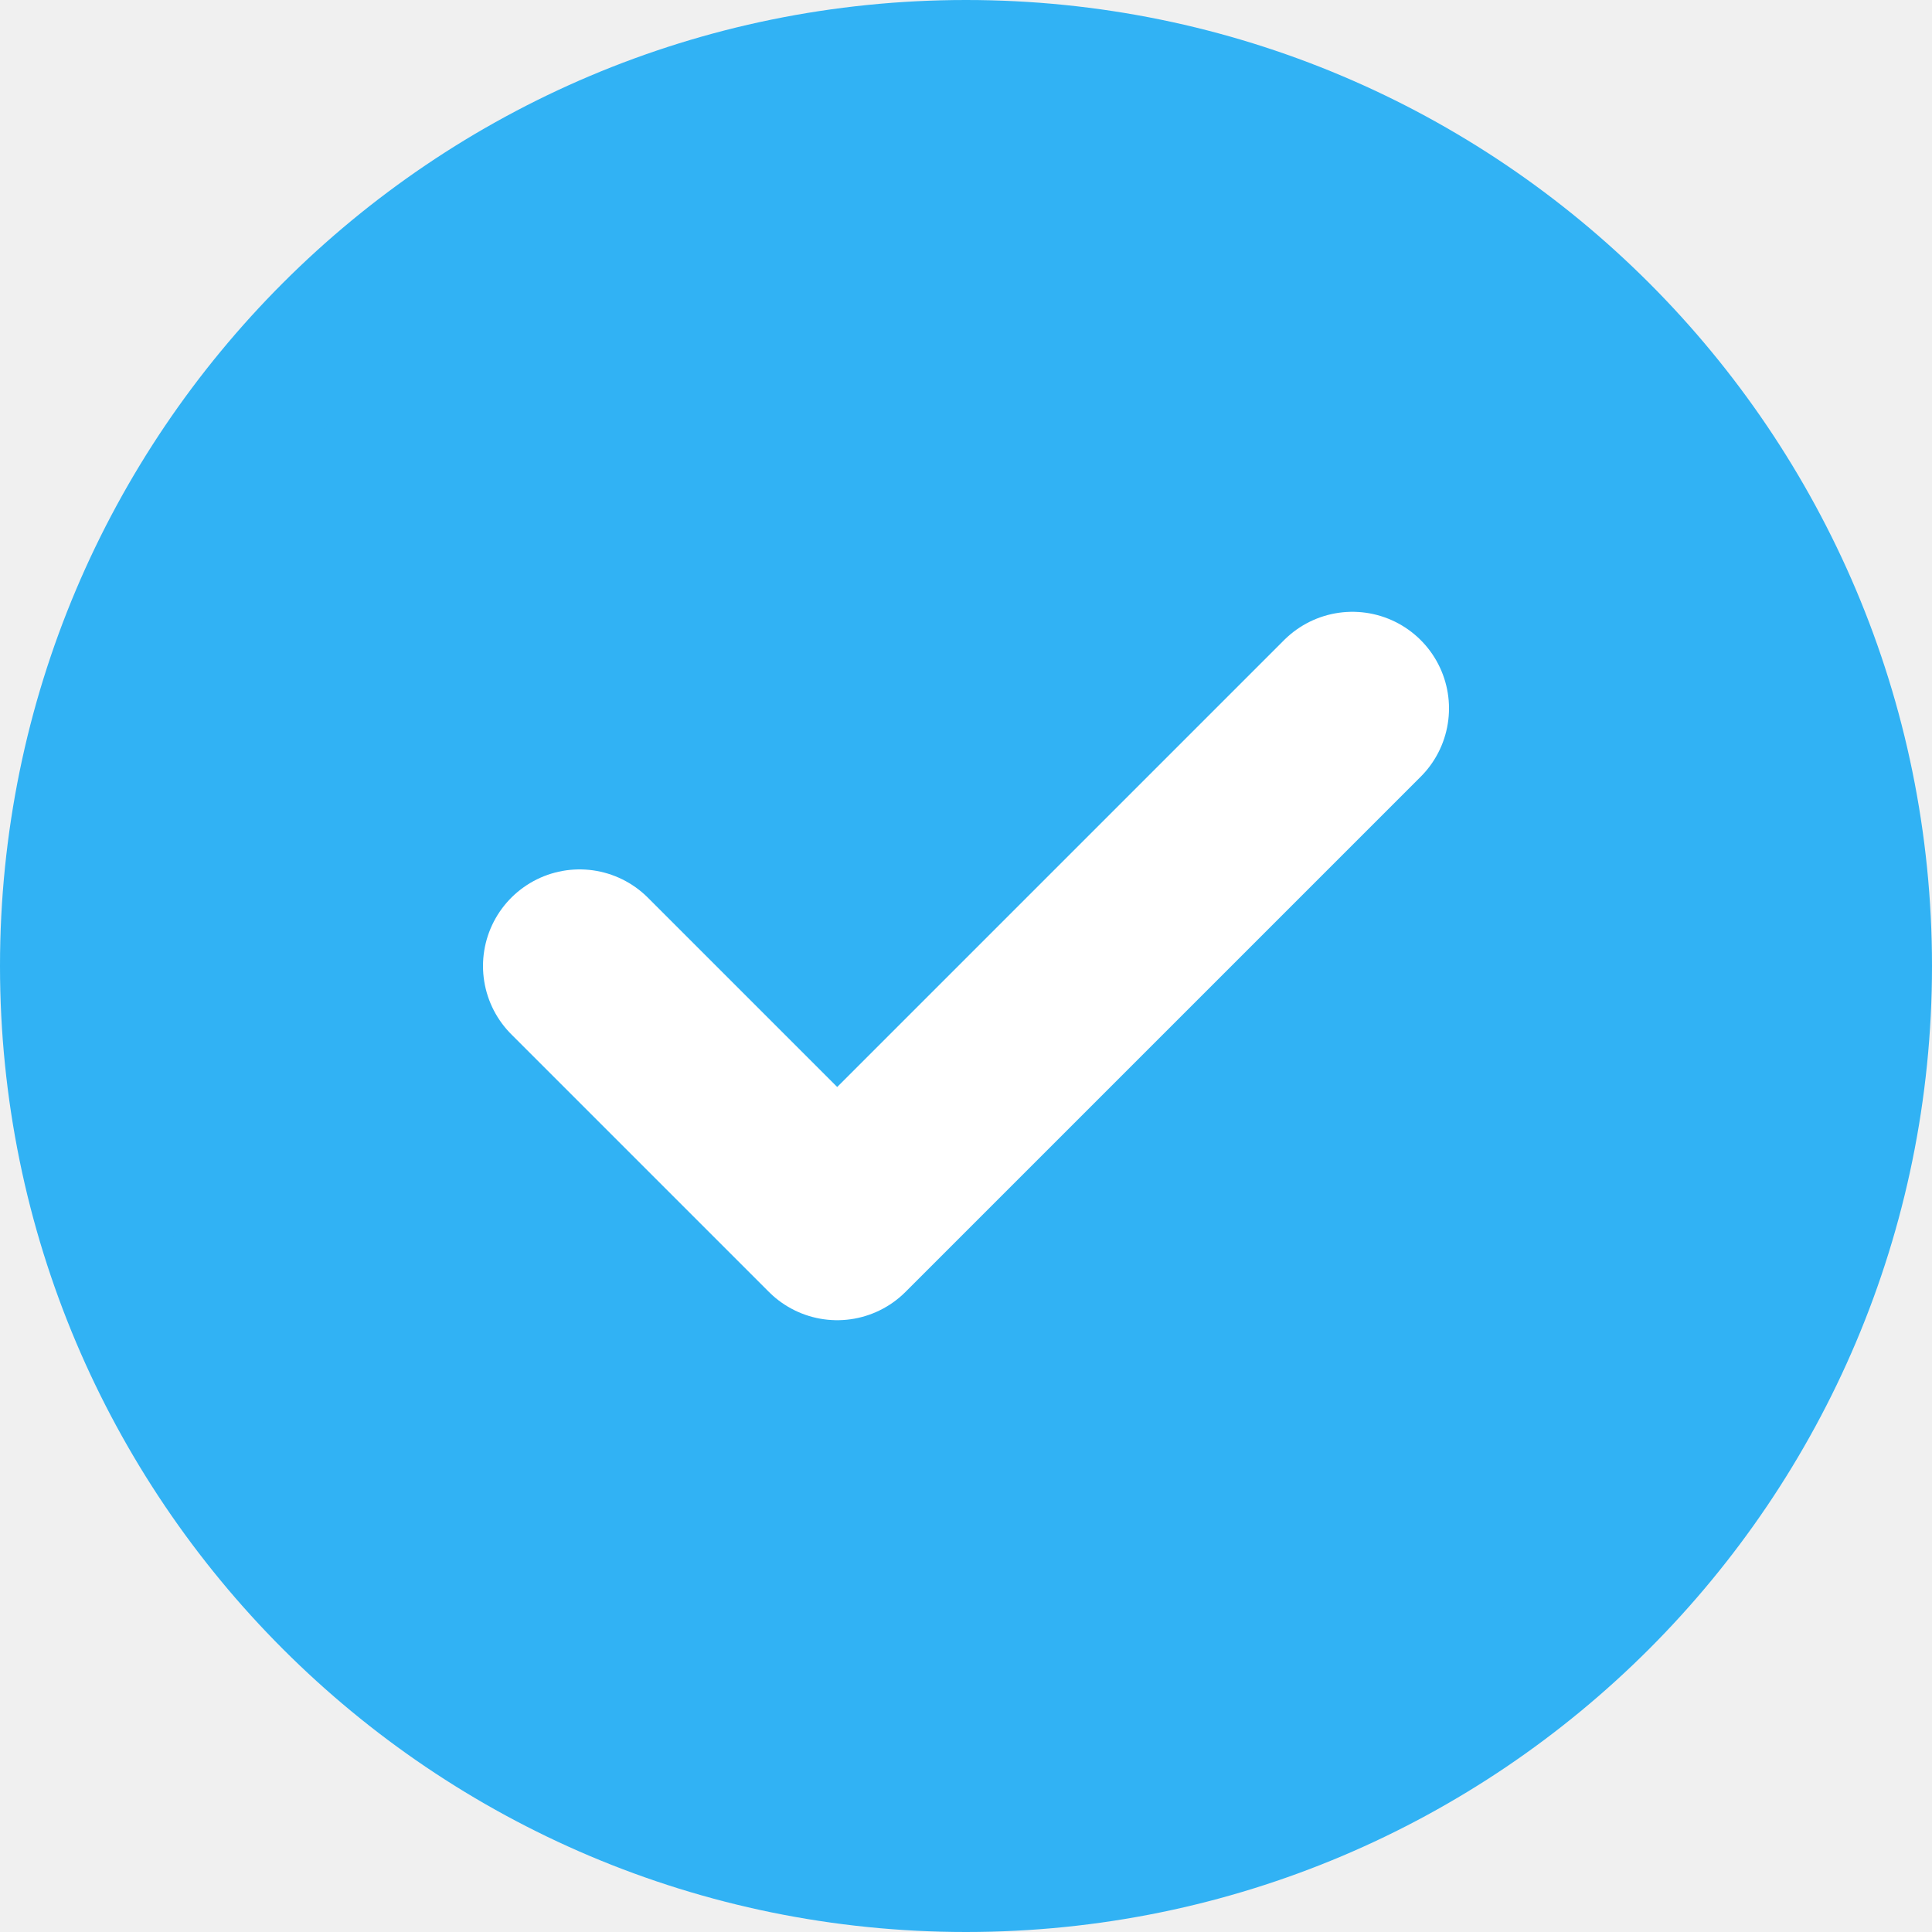
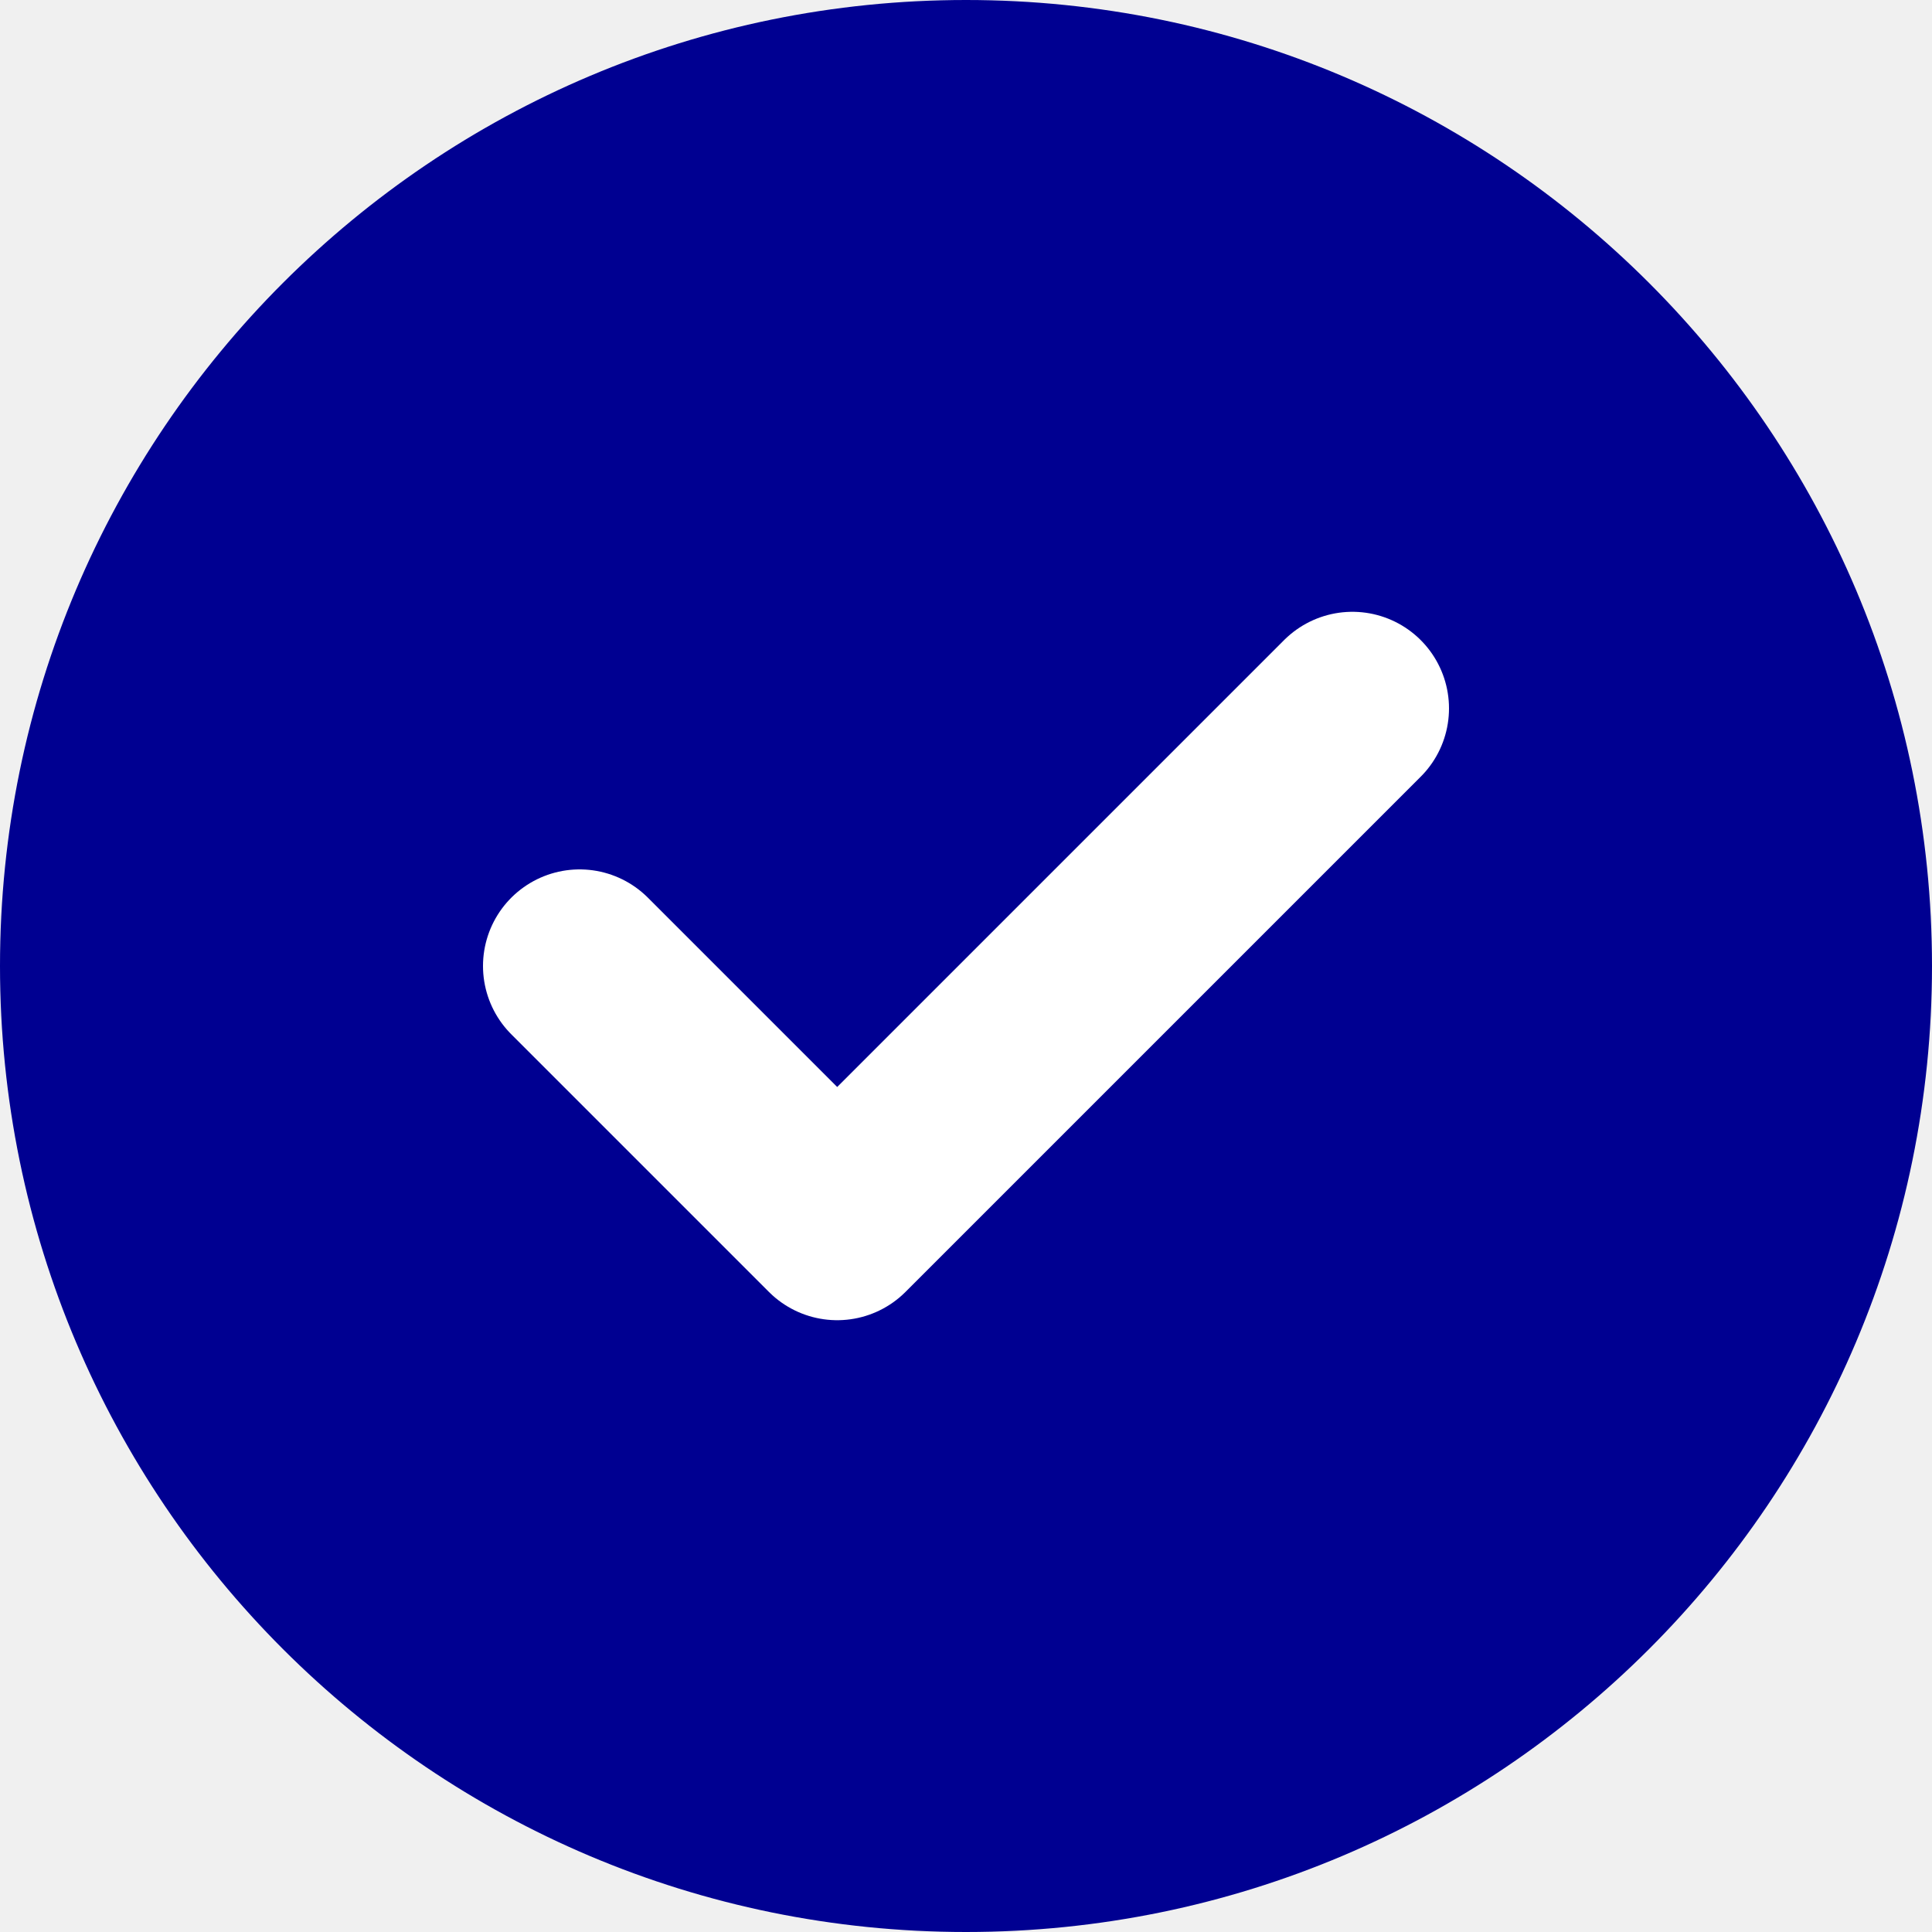
<svg xmlns="http://www.w3.org/2000/svg" version="1.1" id="Calque_1" x="0px" y="0px" viewBox="0 0 15 15" style="enable-background:new 0 0 15 15;" xml:space="preserve">
  <style type="text/css">
-         .st0{fill:#31b2f4;stroke:#31b2f4;}
+         .st0{fill:#000091;stroke:#000091;}
        .st1{fill:none;stroke:#FFFFFF;stroke-width:1.5;stroke-linecap:round;stroke-linejoin:round;}
    </style>
  <g transform="translate(-187 -433)">
    <g transform="translate(187 433)">
      <circle class="st0" cx="7.5" cy="7.5" r="7" />
    </g>
    <path class="st1" d="M197.5,438.5l-4,4l-2-2" />
  </g>
</svg>
